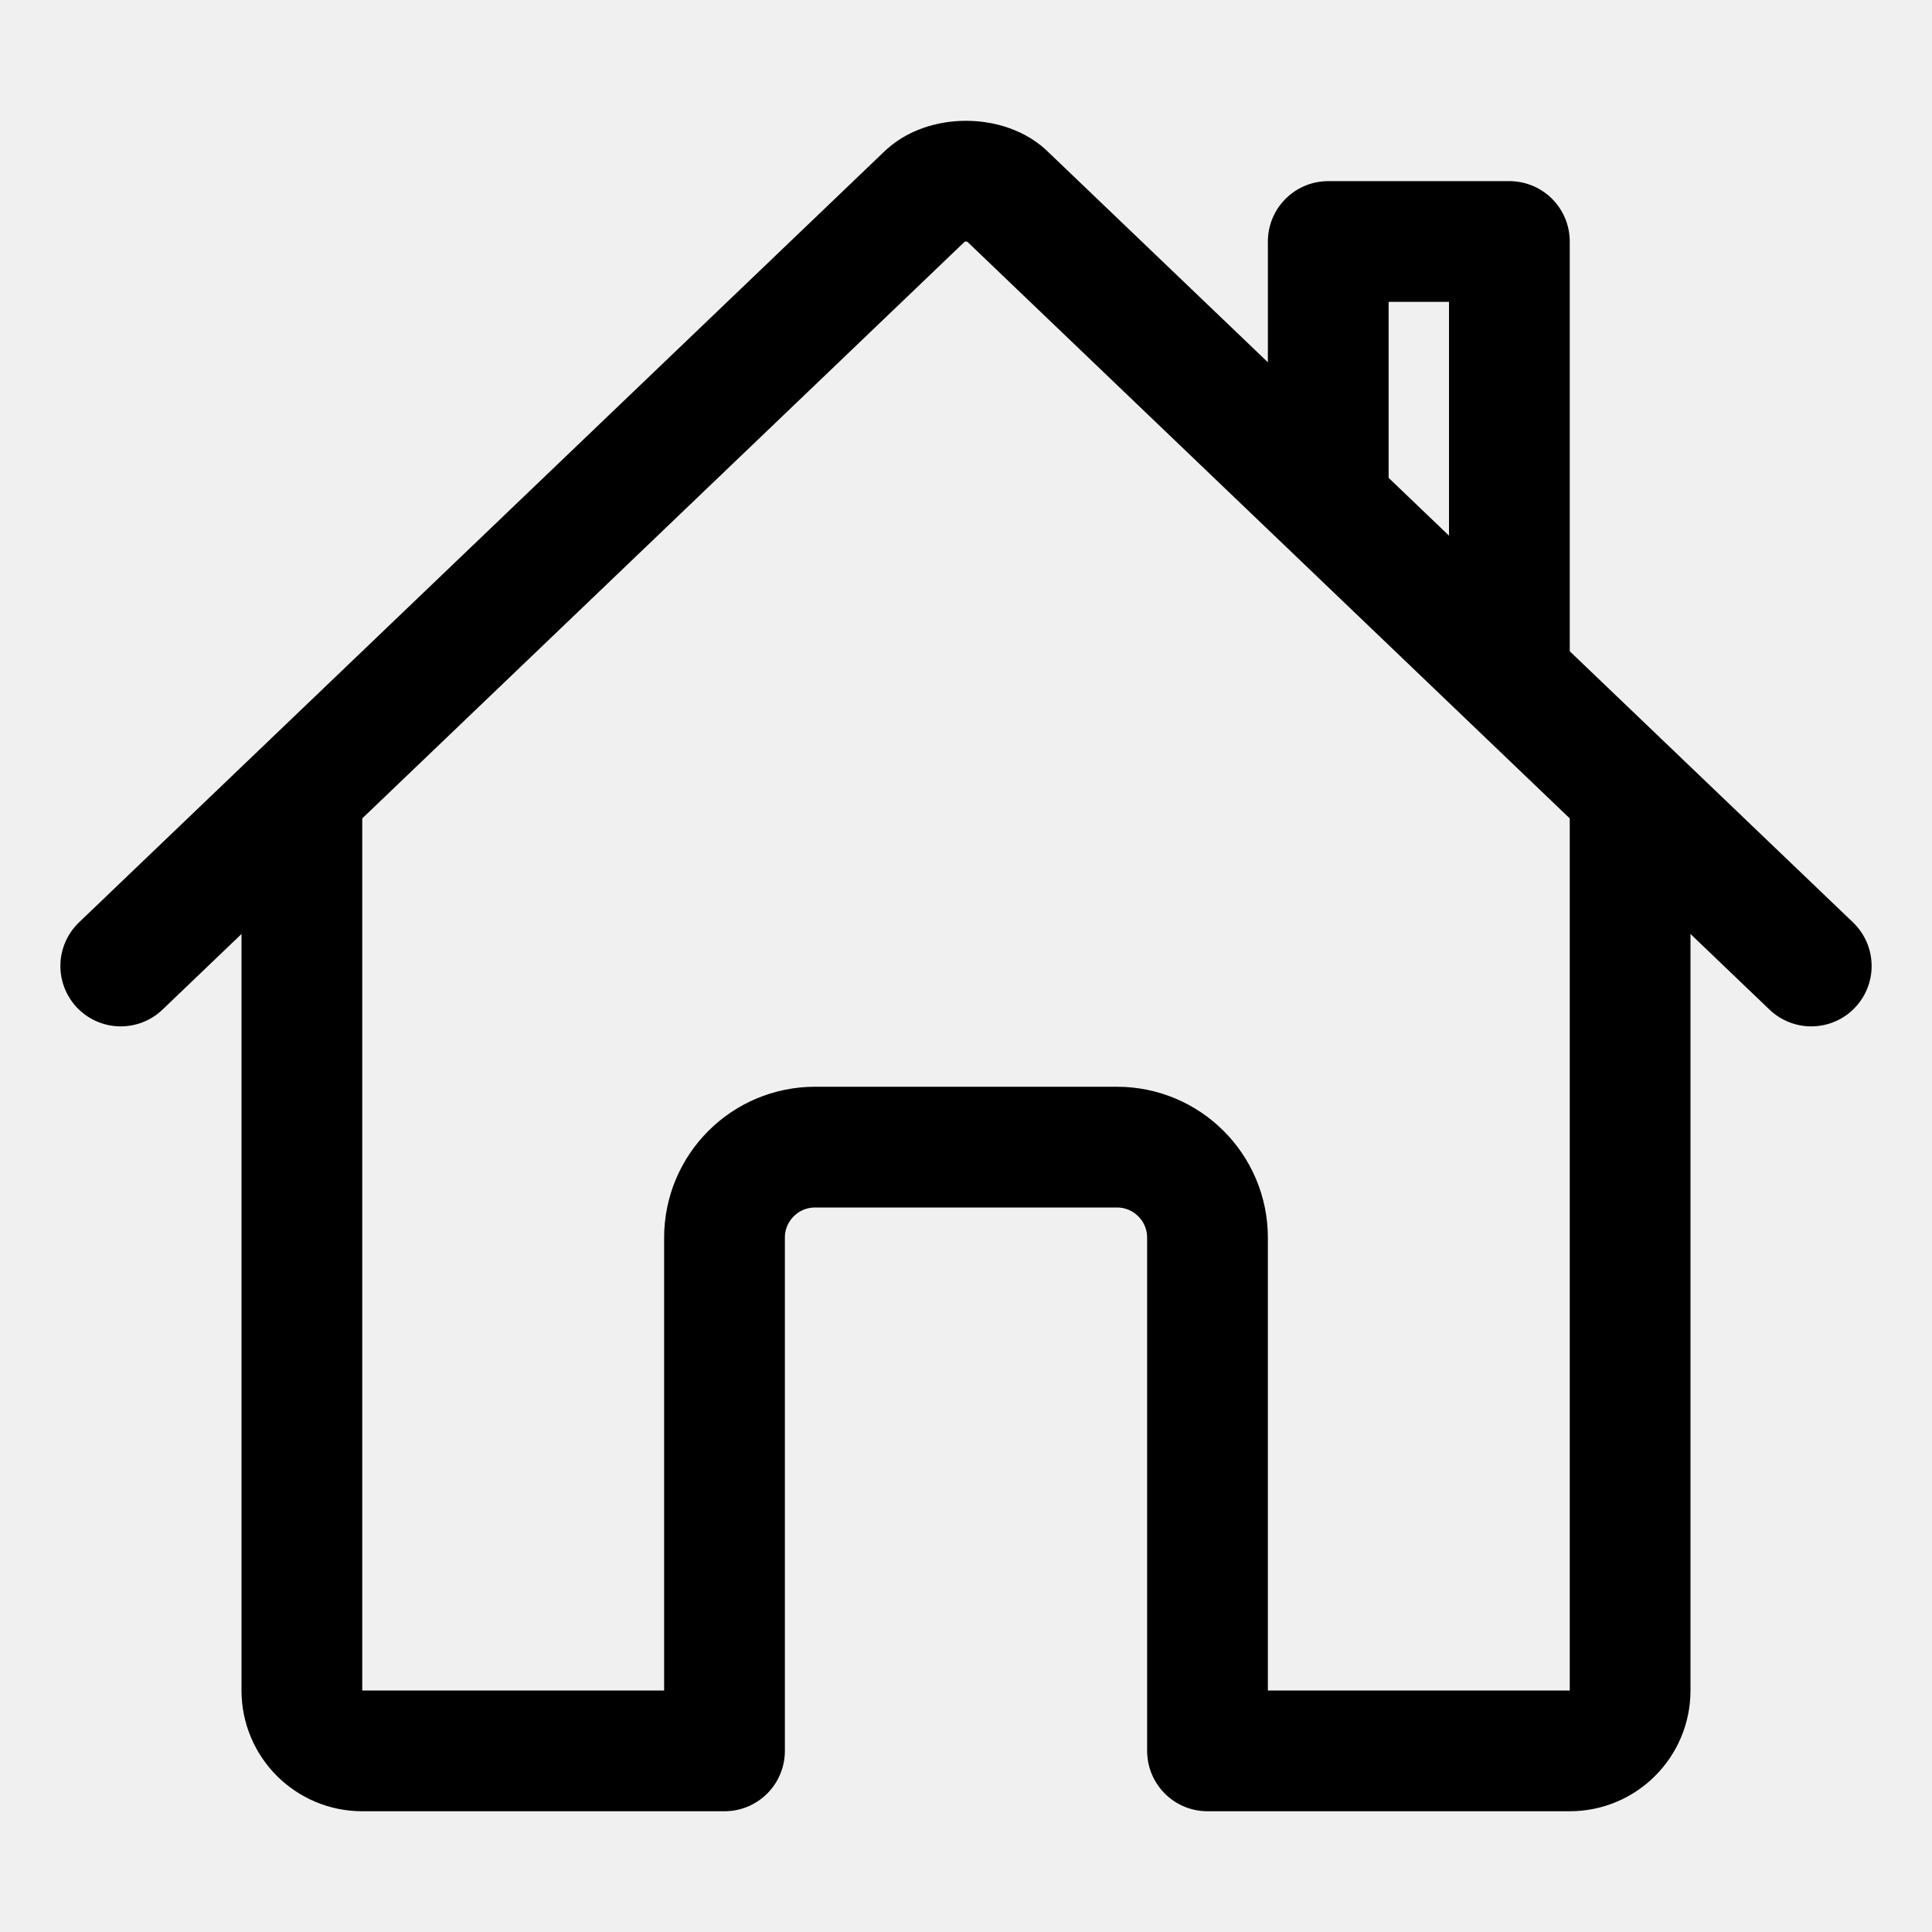
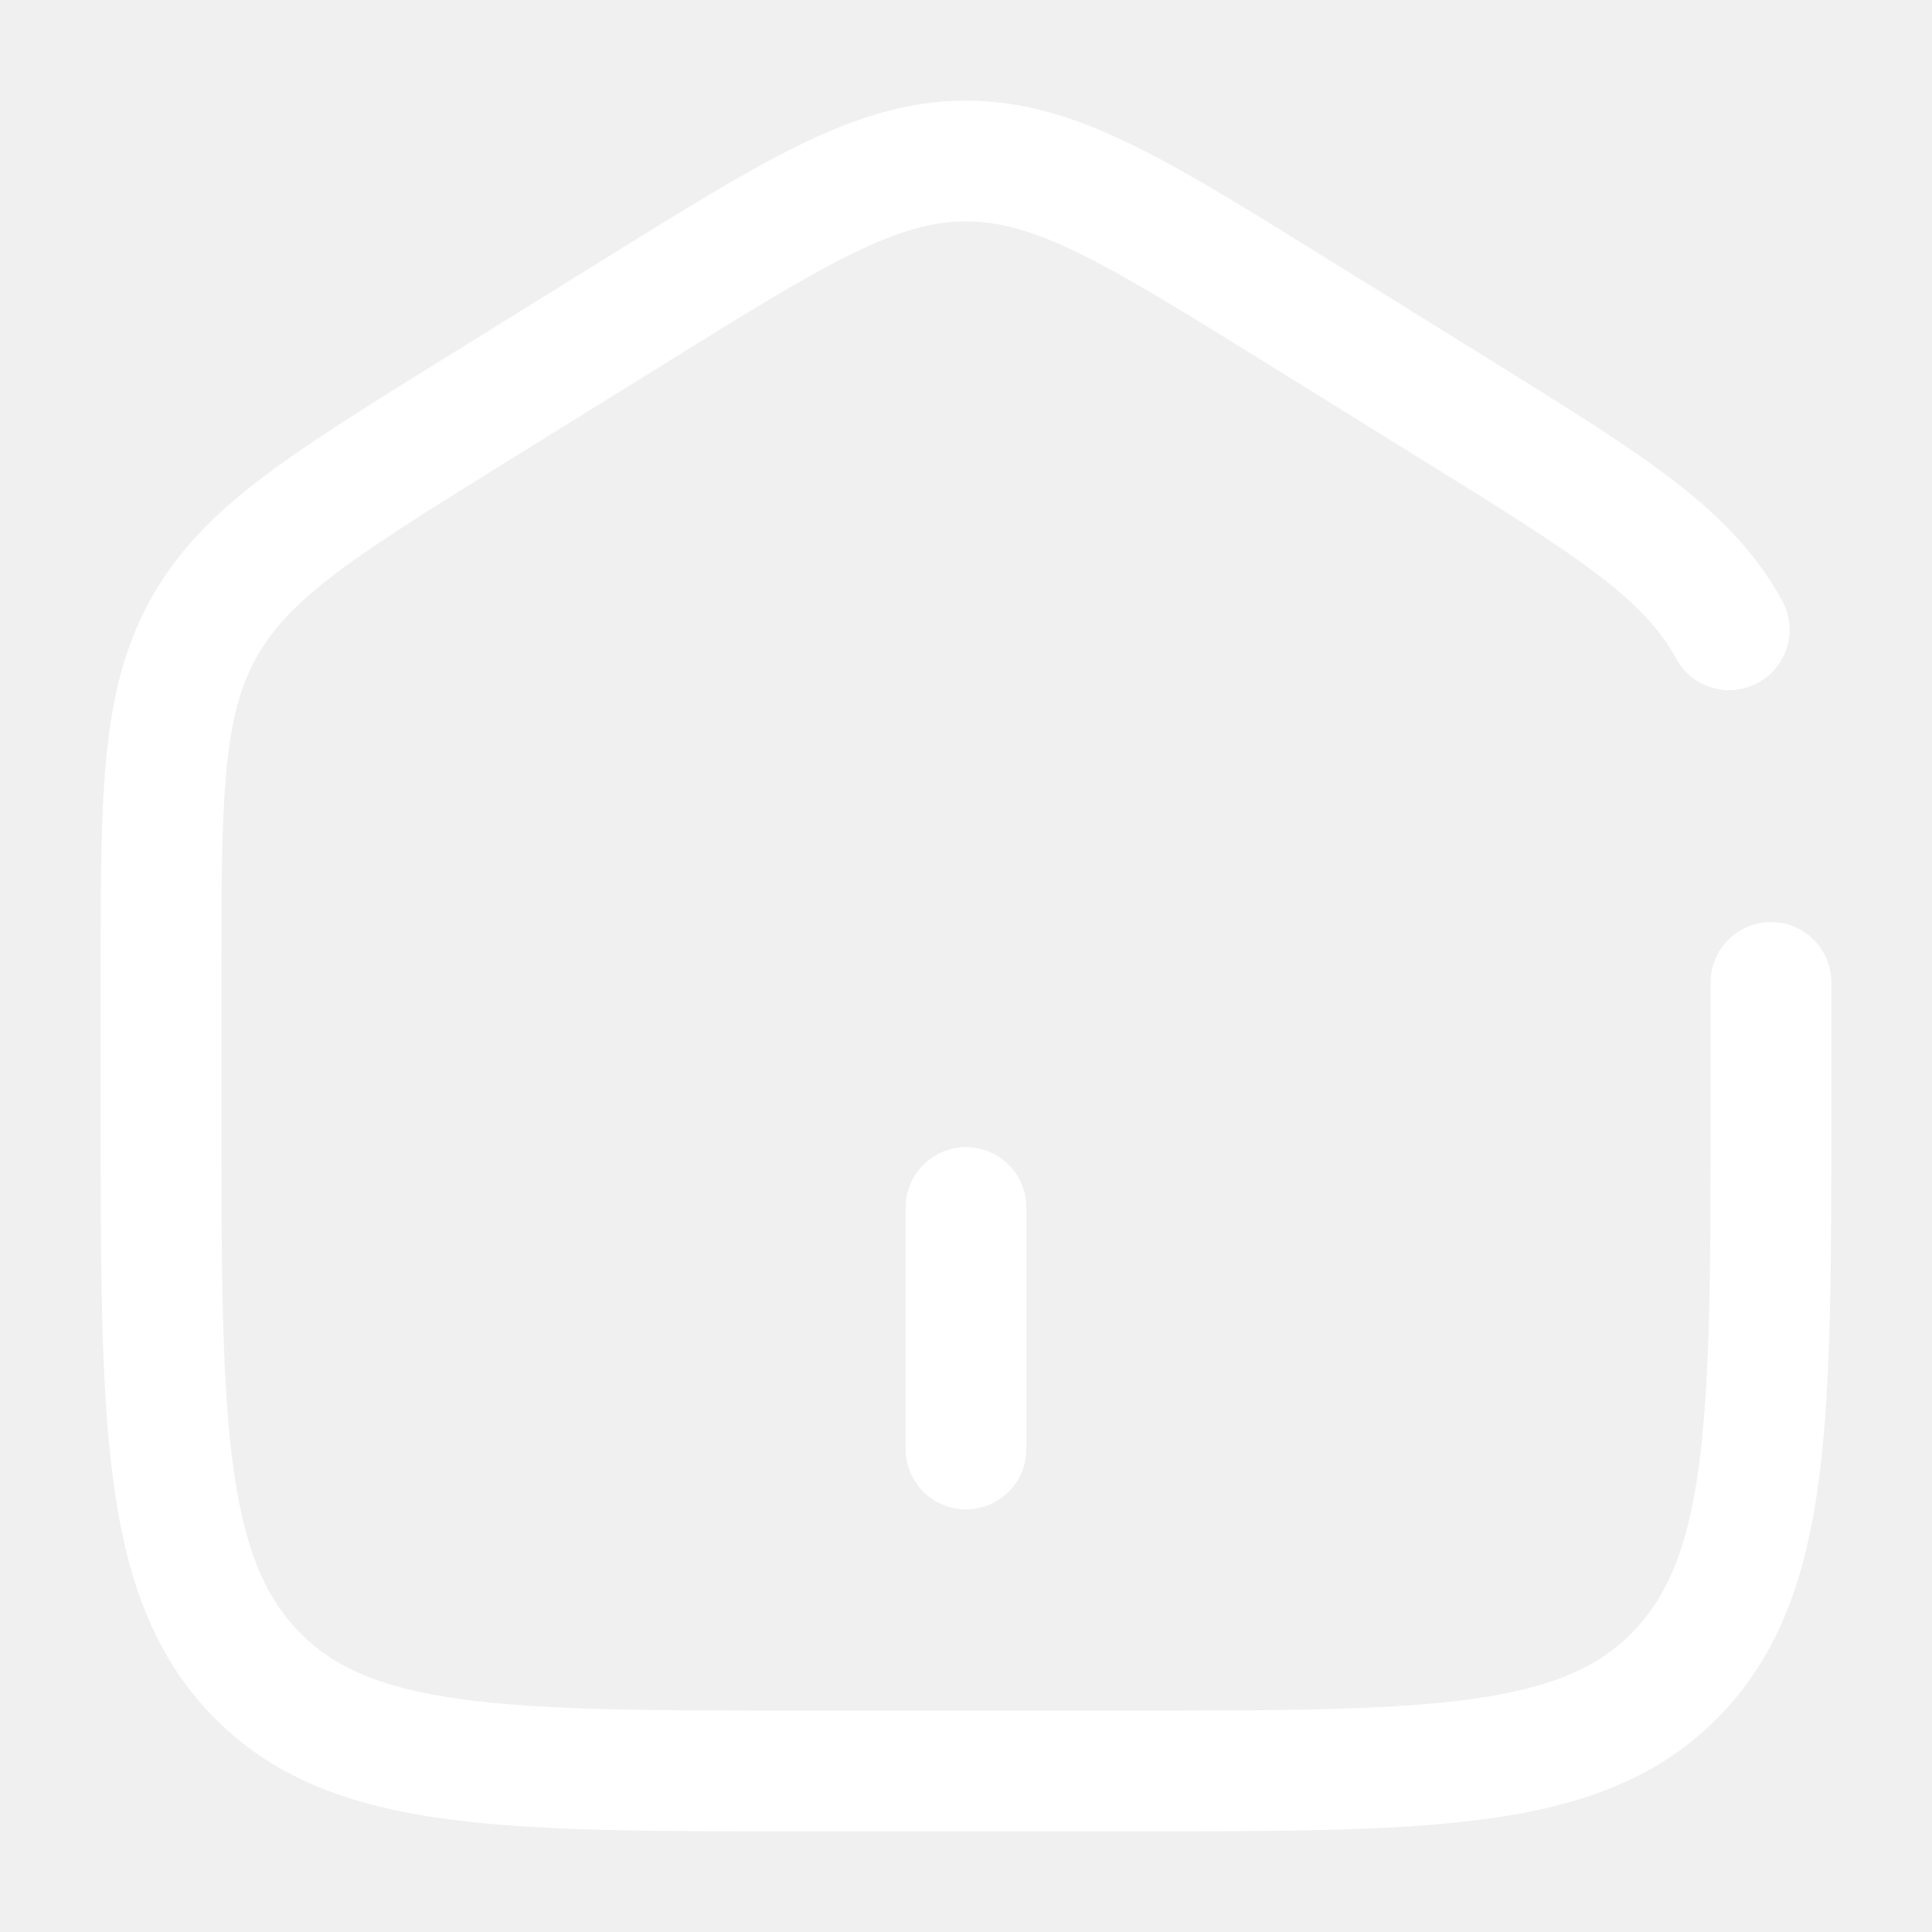
- <svg xmlns="http://www.w3.org/2000/svg" width="512" height="512" viewBox="0 0 512 512">
-   <path d="M80,212V448a16,16,0,0,0,16,16h96V328a24,24,0,0,1,24-24h80a24,24,0,0,1,24,24V464h96a16,16,0,0,0,16-16V212" style="fill:none;stroke:#000;stroke-linecap:round;stroke-linejoin:round;stroke-width:32px" />
-   <path d="M480,256,266.89,52c-5-5.28-16.69-5.34-21.78,0L32,256" style="fill:none;stroke:#000;stroke-linecap:round;stroke-linejoin:round;stroke-width:32px" />
-   <polyline points="400 179 400 64 352 64 352 133" style="fill:none;stroke:#000;stroke-linecap:round;stroke-linejoin:round;stroke-width:32px" />
+ <svg xmlns="http://www.w3.org/2000/svg" viewBox="0 0 24 24" fill="none" stroke="#ffffff">
+   <g id="SVGRepo_bgCarrier" stroke-width="0" />
+   <g id="SVGRepo_tracerCarrier" stroke-linecap="round" stroke-linejoin="round" />
+   <g id="SVGRepo_iconCarrier">
+     <path d="M12 15L12 18" stroke="#ffffff" stroke-width="1.5" stroke-linecap="round" />
+     <path d="M22 12.204V13.725C22 17.626 22 19.576 20.828 20.788C19.657 22 17.771 22 14 22H10C6.229 22 4.343 22 3.172 20.788C2 19.576 2 17.626 2 13.725V12.204C2 9.915 2 8.771 2.519 7.823C3.038 6.874 3.987 6.286 5.884 5.108L7.884 3.867C9.889 2.622 10.892 2 12 2C13.108 2 14.111 2.622 16.116 3.867L18.116 5.108C20.013 6.286 20.962 6.874 21.481 7.823" stroke="#ffffff" stroke-width="1.5" stroke-linecap="round" />
+   </g>
</svg>
